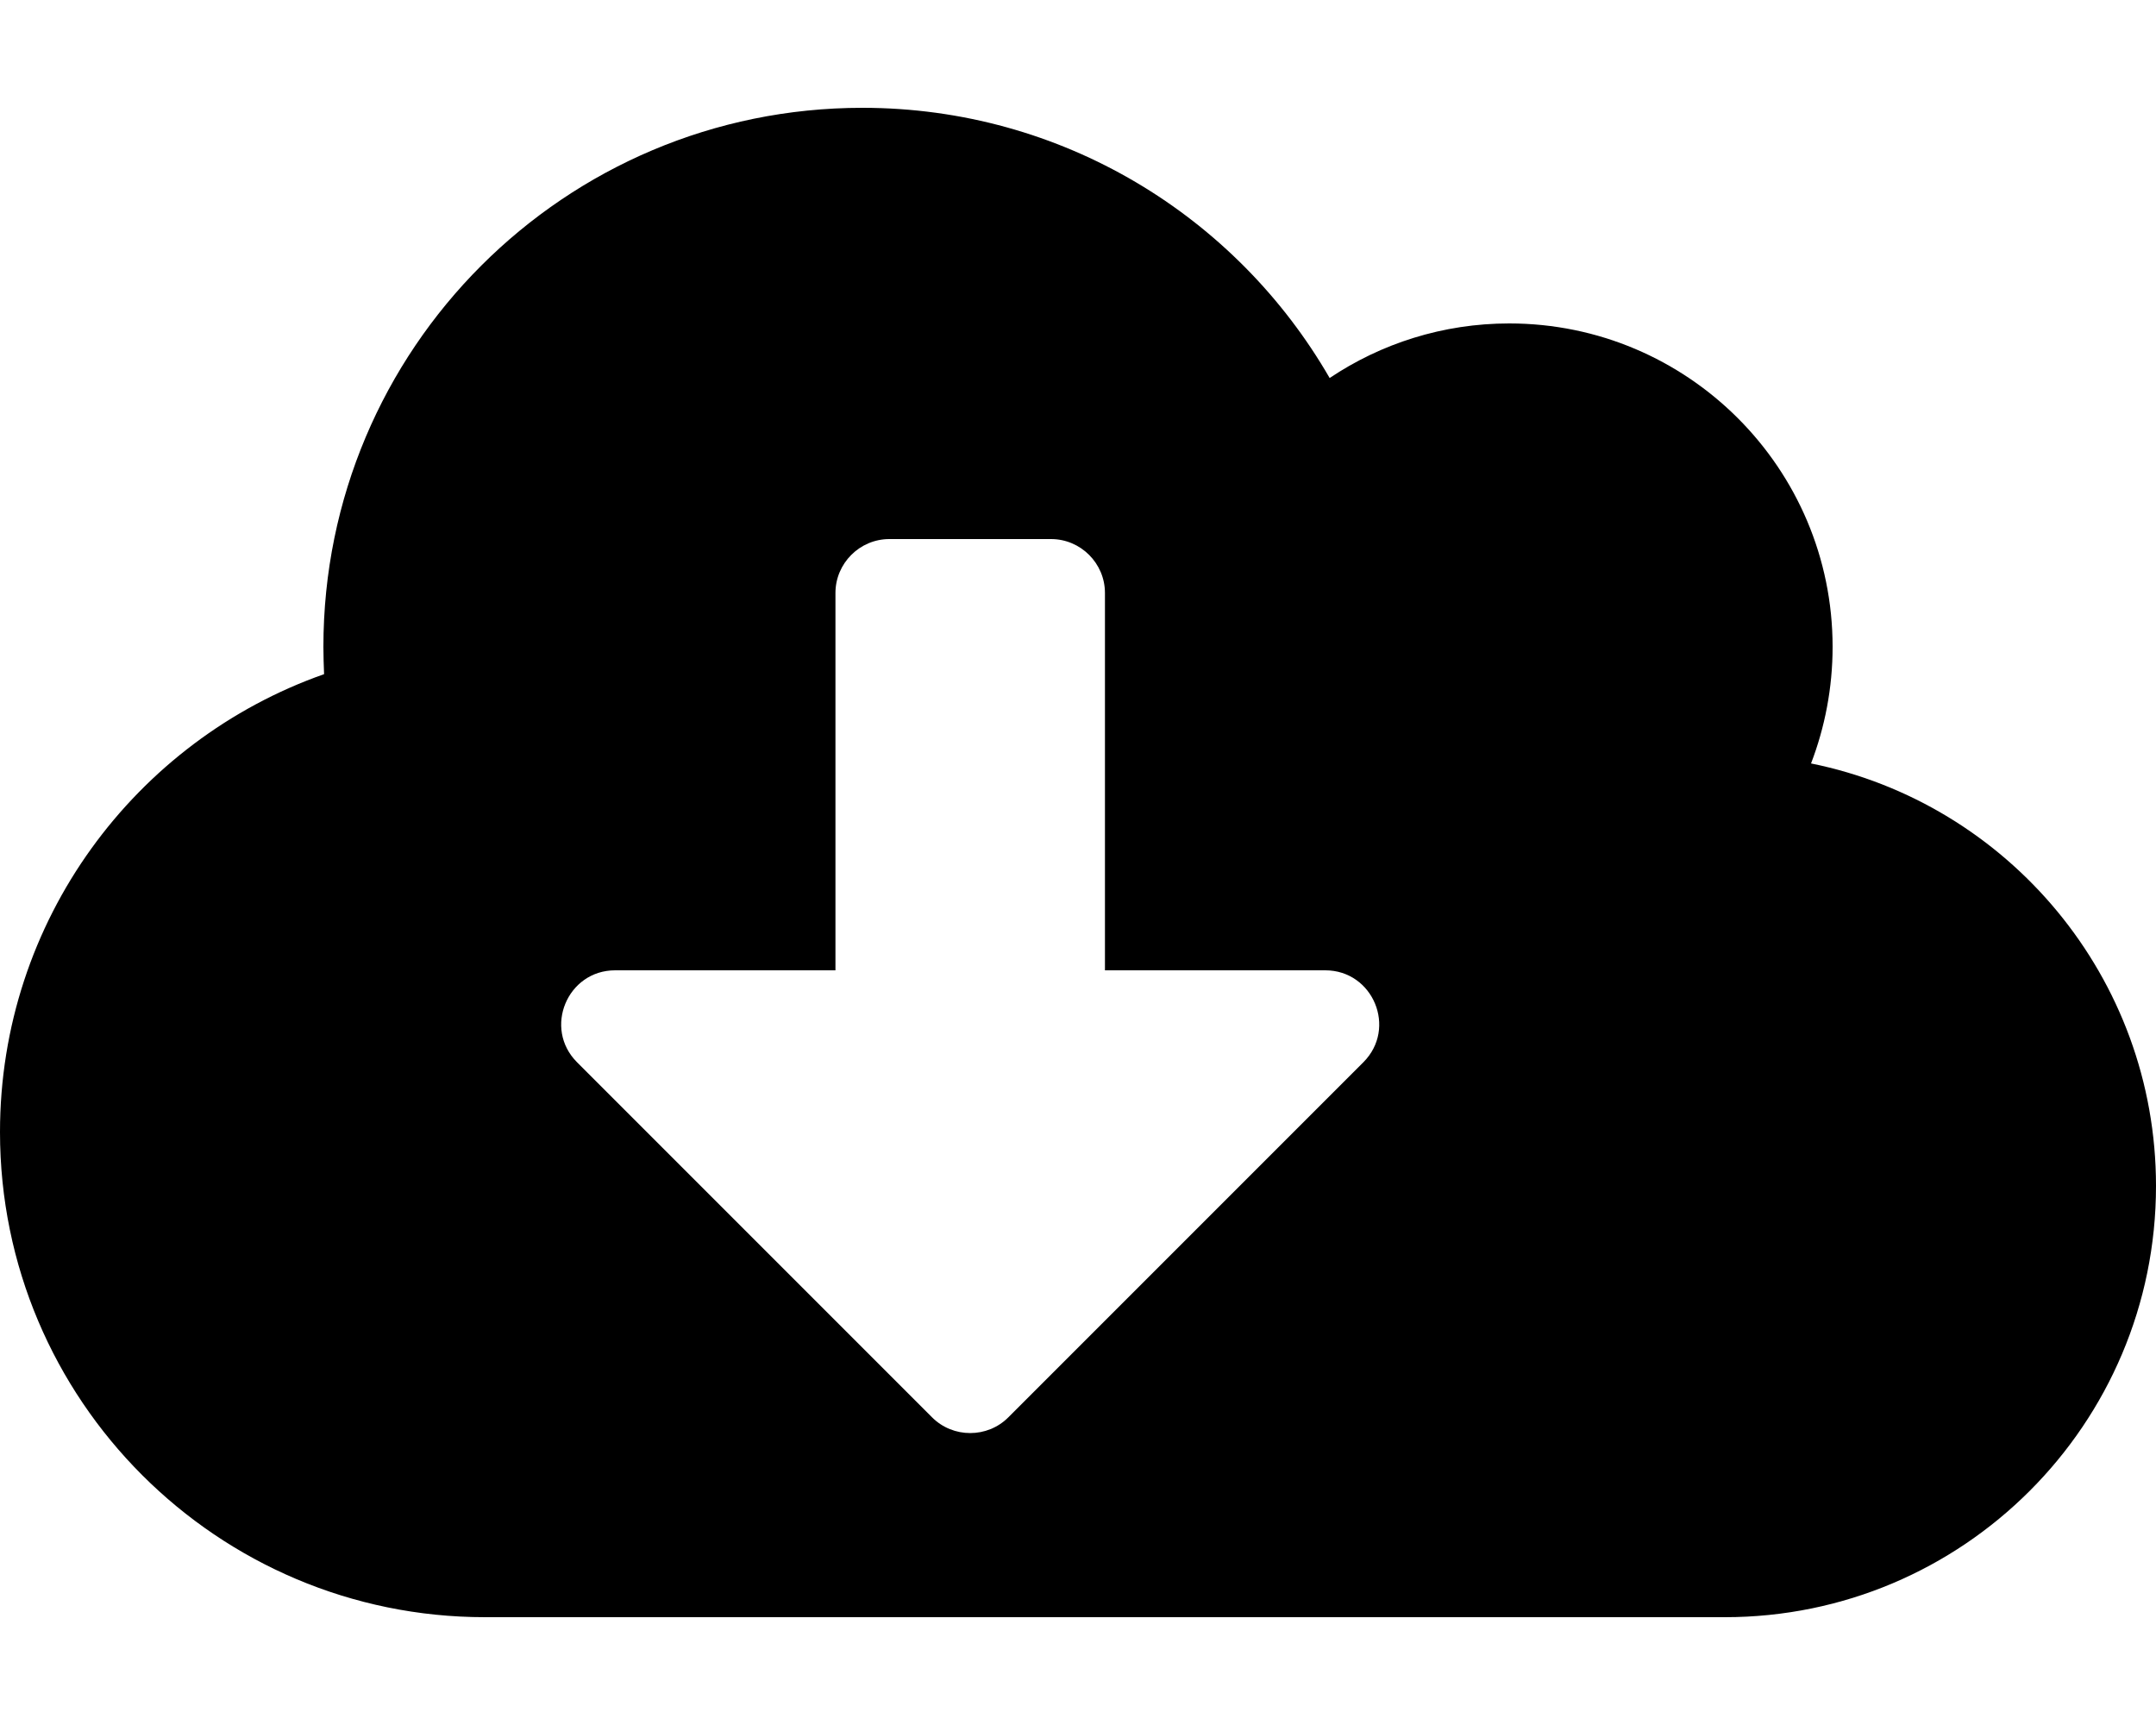
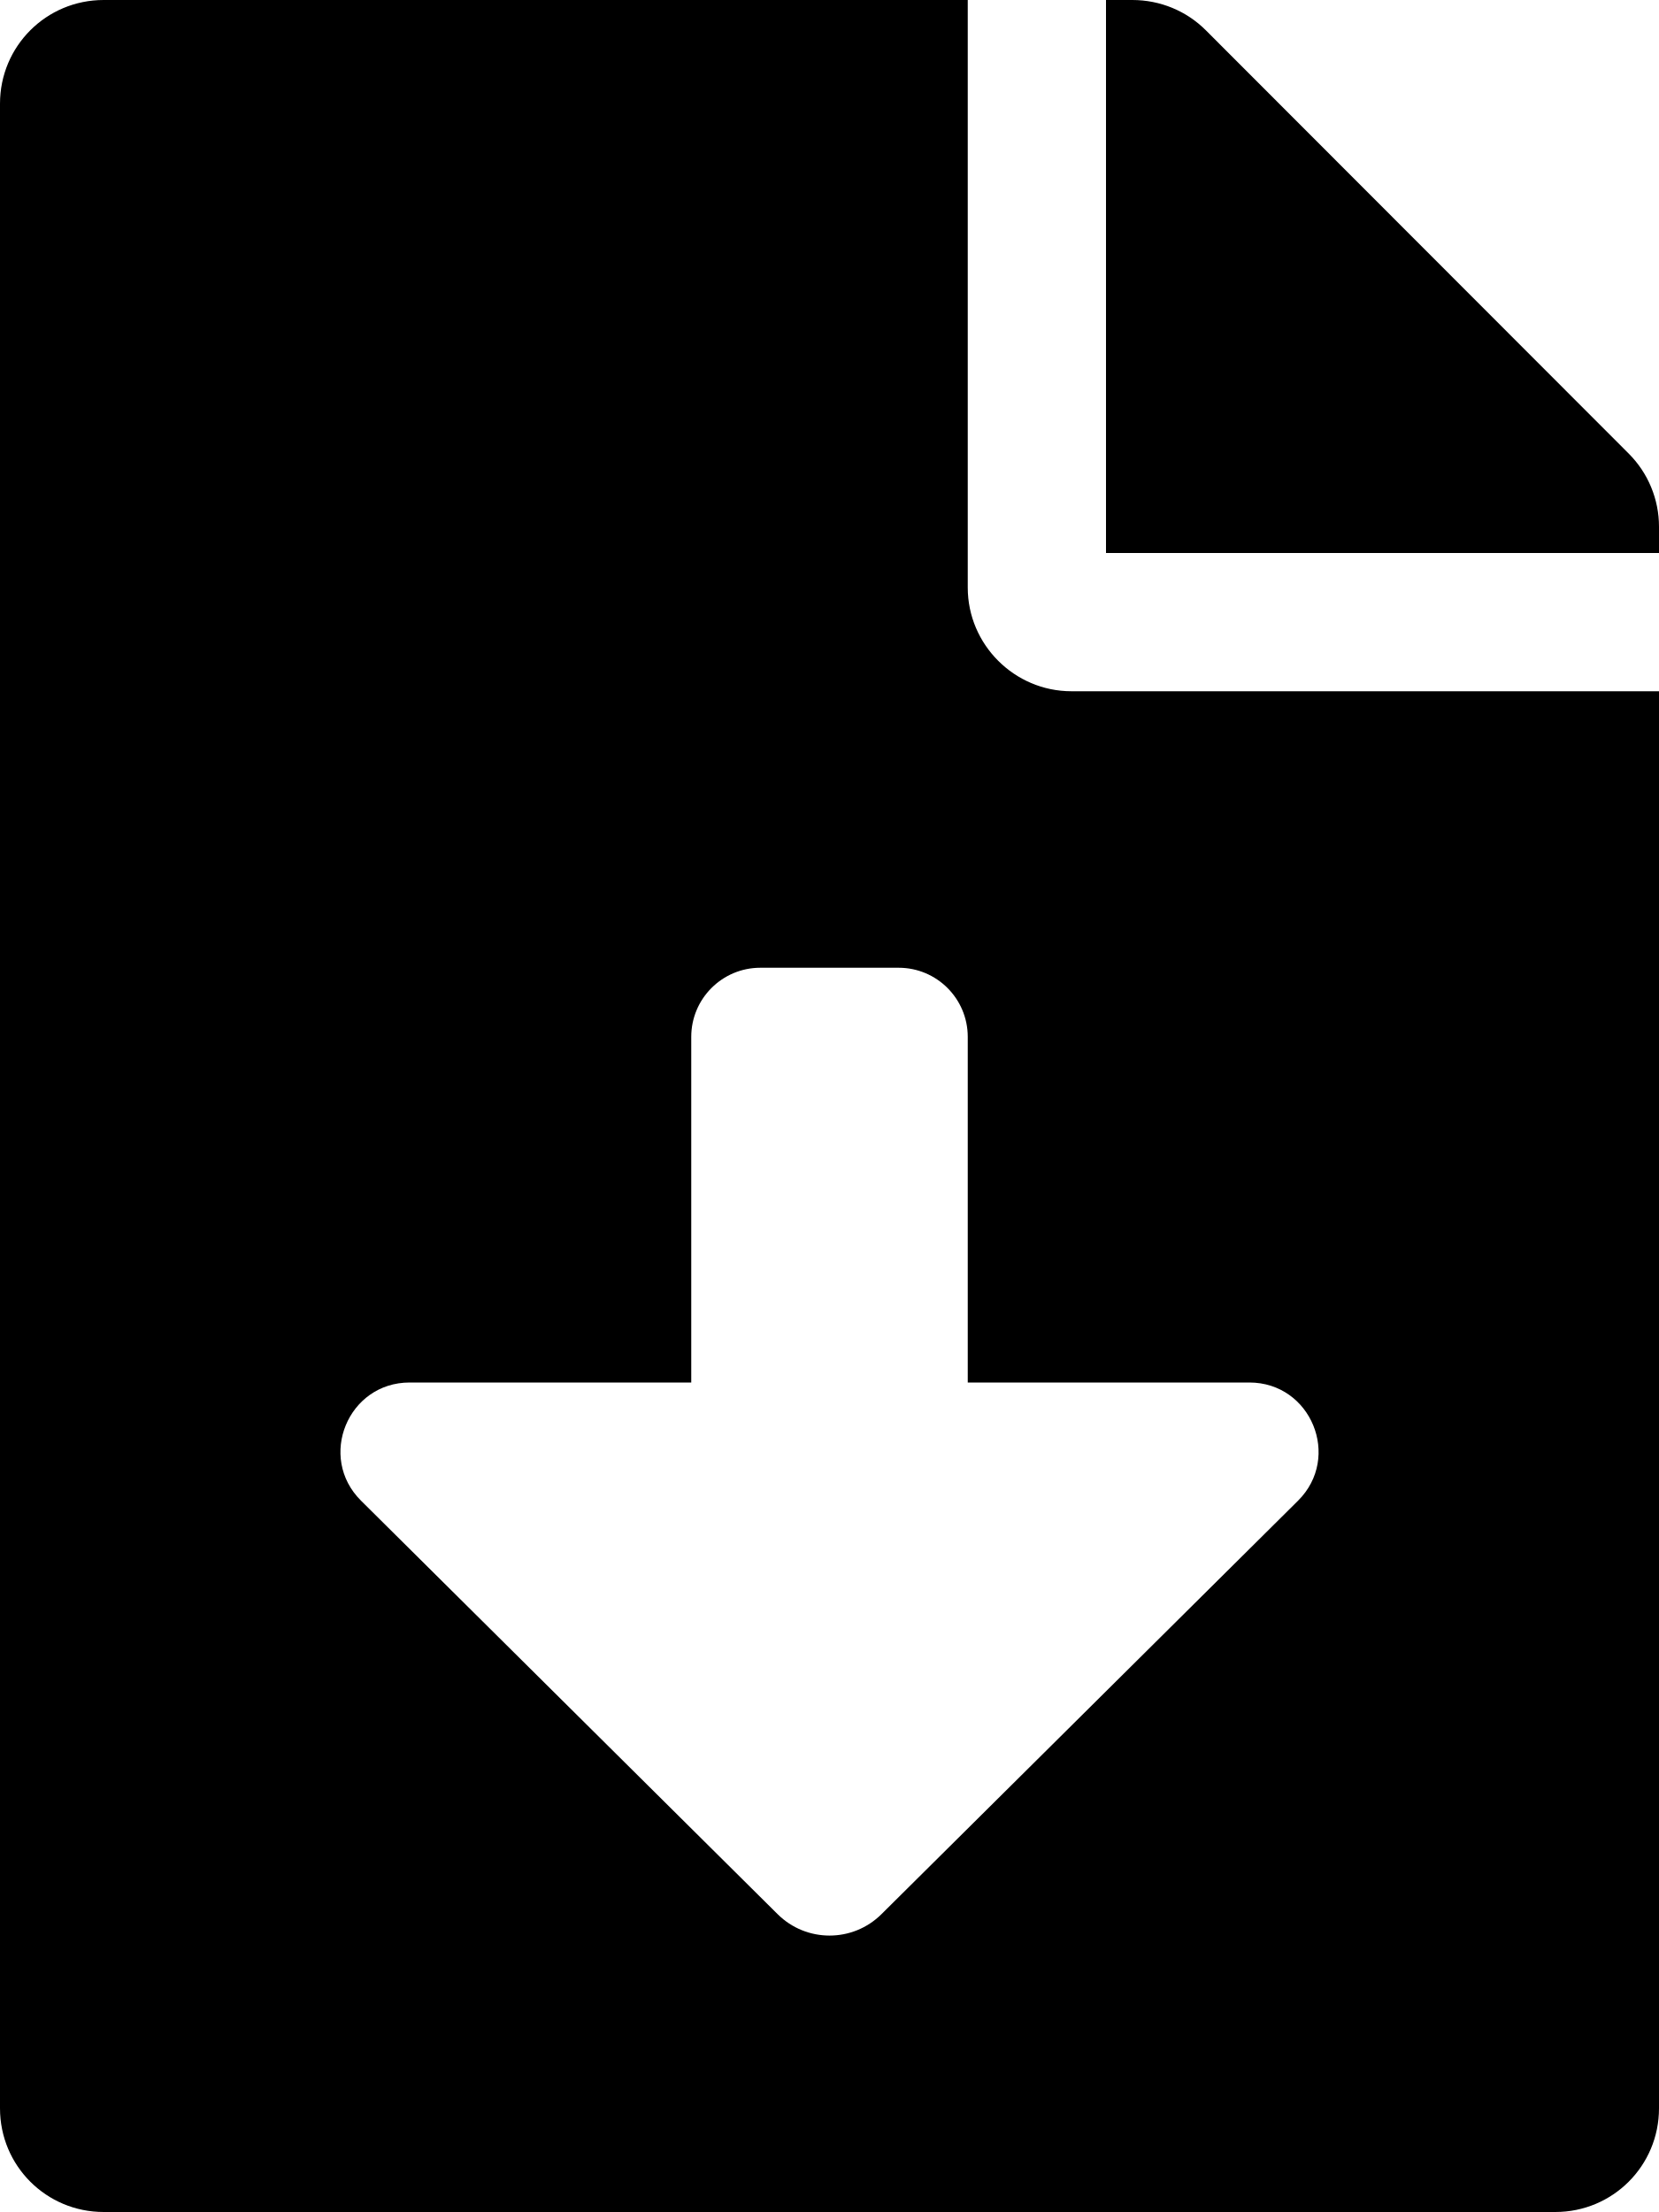
- <svg xmlns="http://www.w3.org/2000/svg" aria-hidden="true" focusable="false" data-prefix="fas" data-icon="cloud-download-alt" class="svg-inline--fa fa-cloud-download-alt fa-w-20" role="img" viewBox="0 0 640 512">
-   <path fill="currentColor" d="M537.6 226.6c4.1-10.7 6.4-22.4 6.4-34.6 0-53-43-96-96-96-19.7 0-38.1 6-53.3 16.2C367 64.2 315.3 32 256 32c-88.4 0-160 71.6-160 160 0 2.7.1 5.4.2 8.1C40.2 219.8 0 273.2 0 336c0 79.5 64.5 144 144 144h368c70.7 0 128-57.3 128-128 0-61.9-44-113.6-102.4-125.4zm-132.9 88.7L299.3 420.7c-6.2 6.2-16.4 6.2-22.6 0L171.3 315.3c-10.1-10.1-2.9-27.3 11.3-27.3H248V176c0-8.8 7.2-16 16-16h48c8.8 0 16 7.2 16 16v112h65.4c14.2 0 21.4 17.2 11.3 27.3z" />
+ <svg xmlns="http://www.w3.org/2000/svg" aria-hidden="true" focusable="false" data-prefix="fas" data-icon="file-download" class="svg-inline--fa fa-file-download fa-w-12" role="img" viewBox="0 0 384 512">
+   <path fill="currentColor" d="M224 136V0H24C10.7 0 0 10.7 0 24v464c0 13.3 10.7 24 24 24h336c13.3 0 24-10.7 24-24V160H248c-13.2 0-24-10.8-24-24zm76.45 211.36l-96.42 95.7c-6.65 6.61-17.39 6.61-24.04 0l-96.42-95.7C73.42 337.29 80.54 320 94.82 320H160v-80c0-8.84 7.16-16 16-16h32c8.84 0 16 7.16 16 16v80h65.18c14.28 0 21.4 17.29 11.27 27.36zM377 105L279.1 7c-4.5-4.5-10.6-7-17-7H256v128h128v-6.1c0-6.3-2.5-12.4-7-16.9z" />
</svg>
